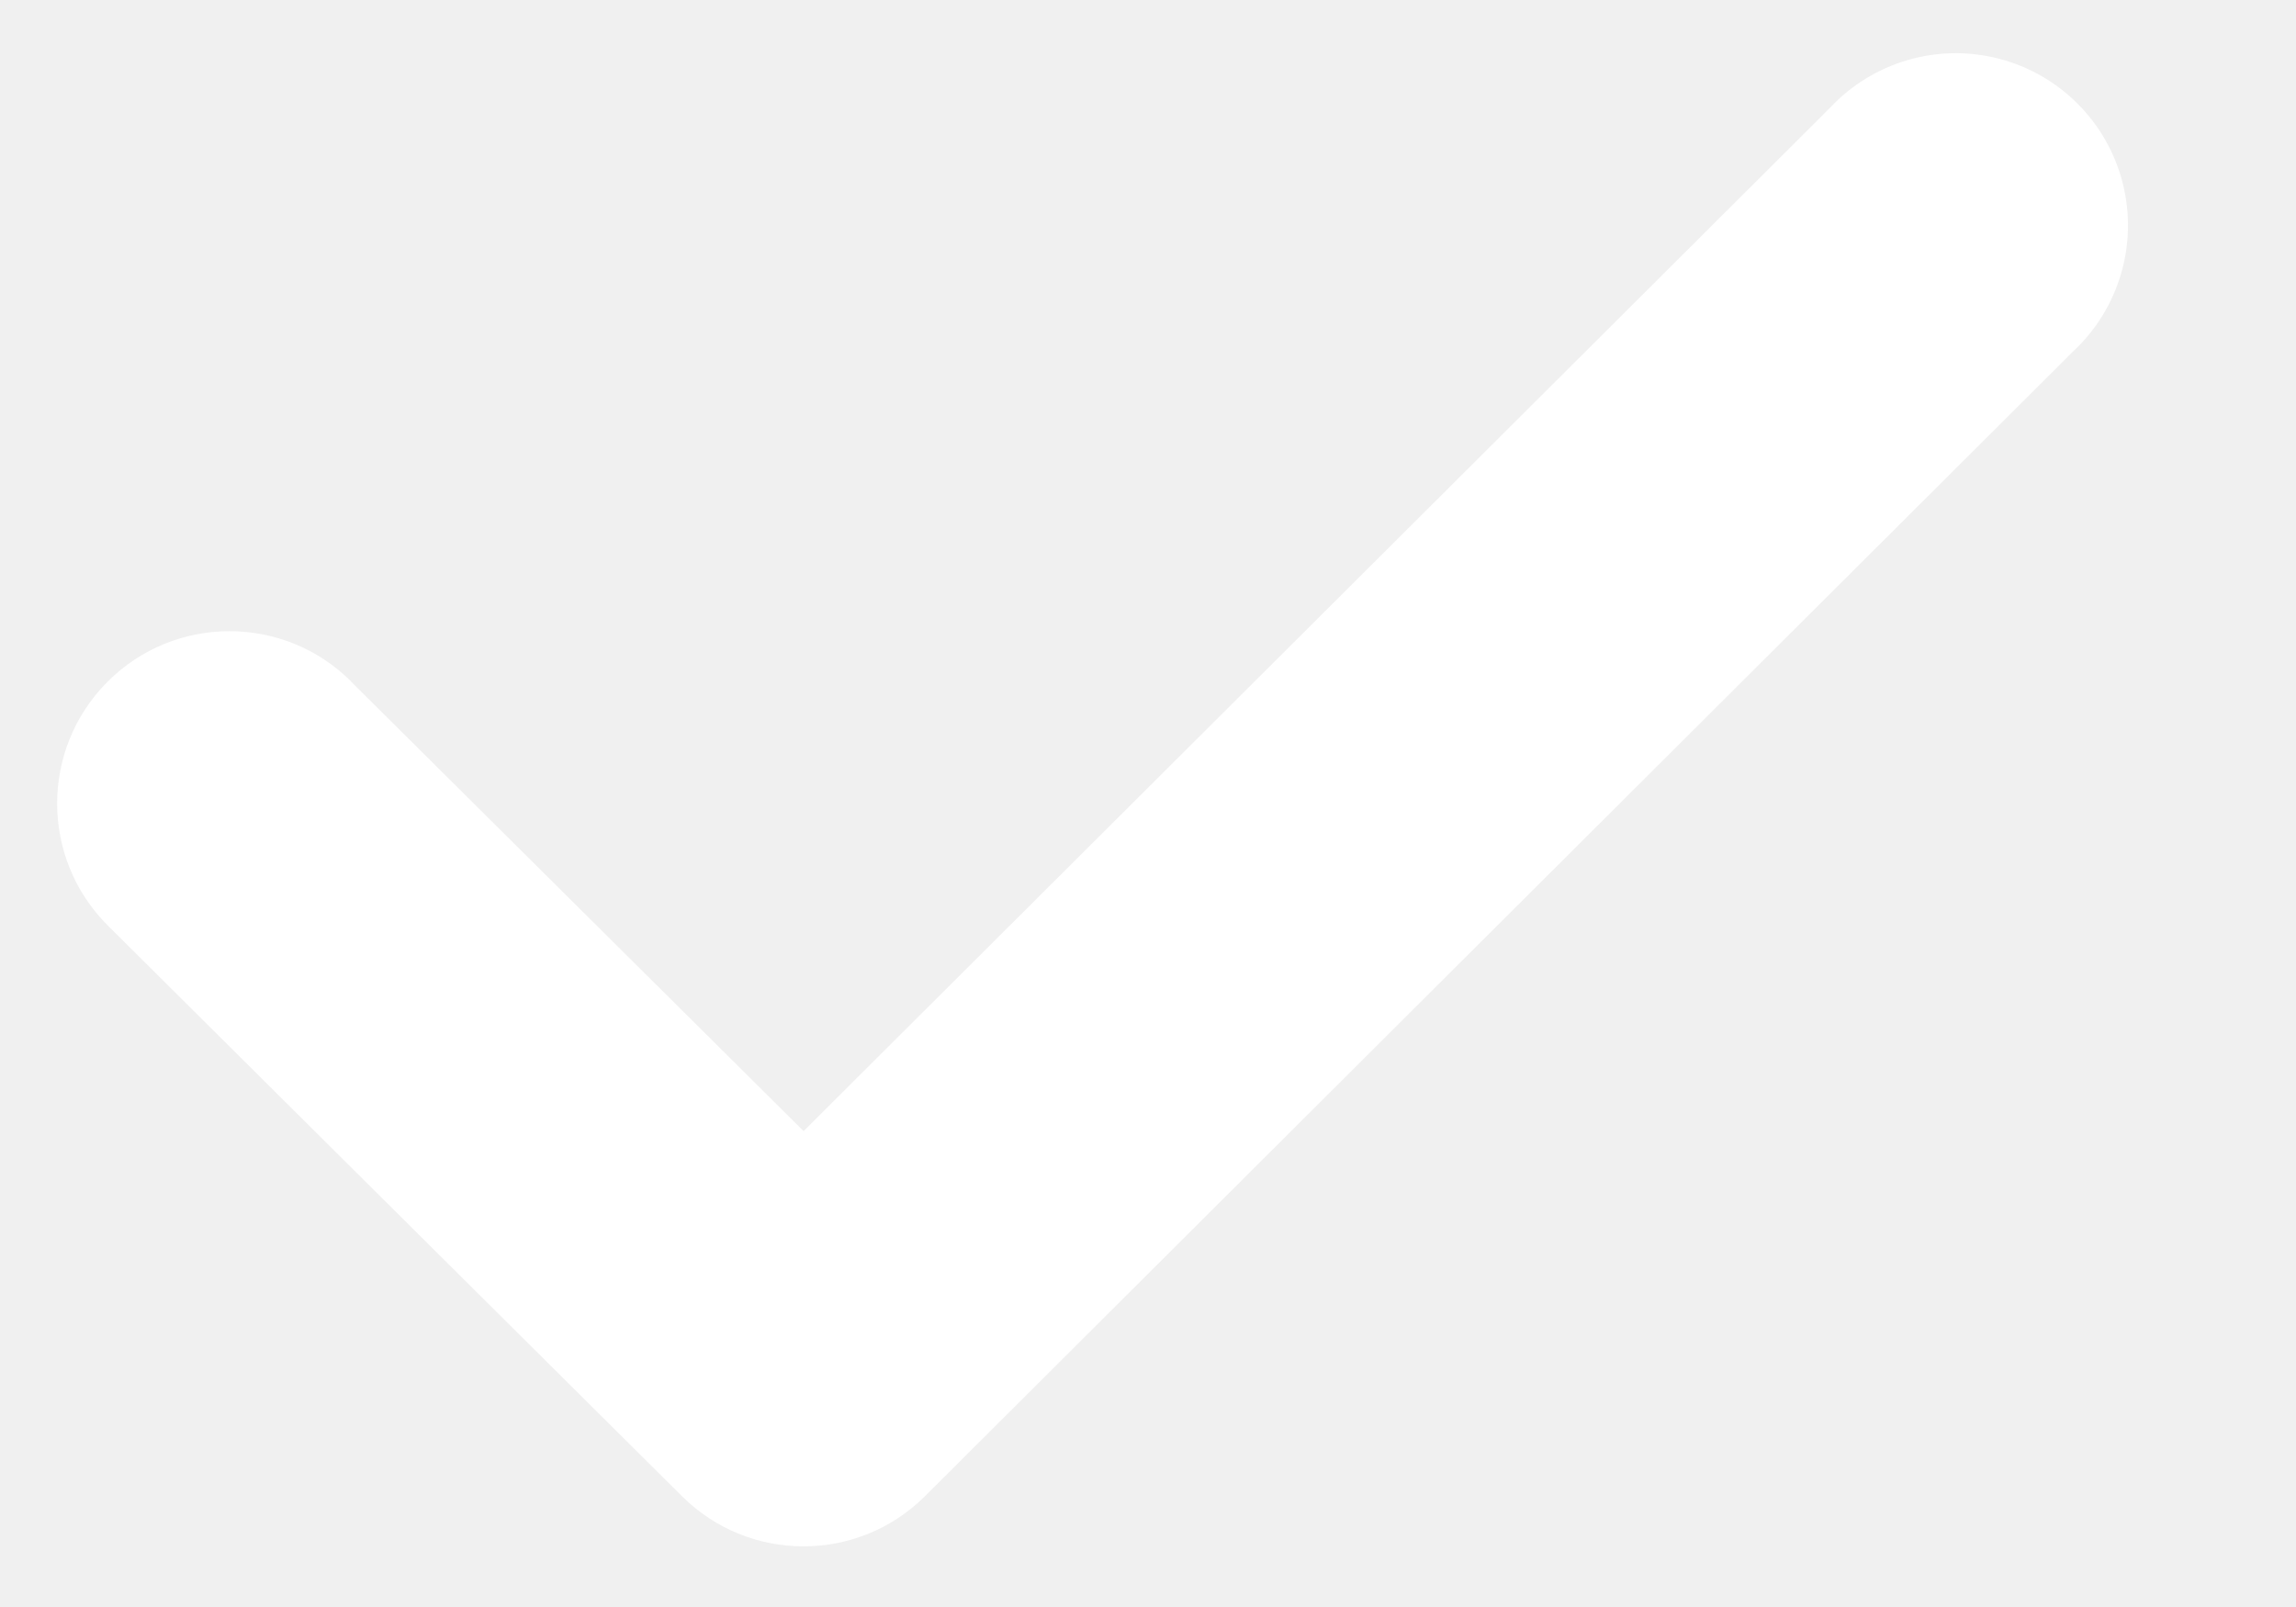
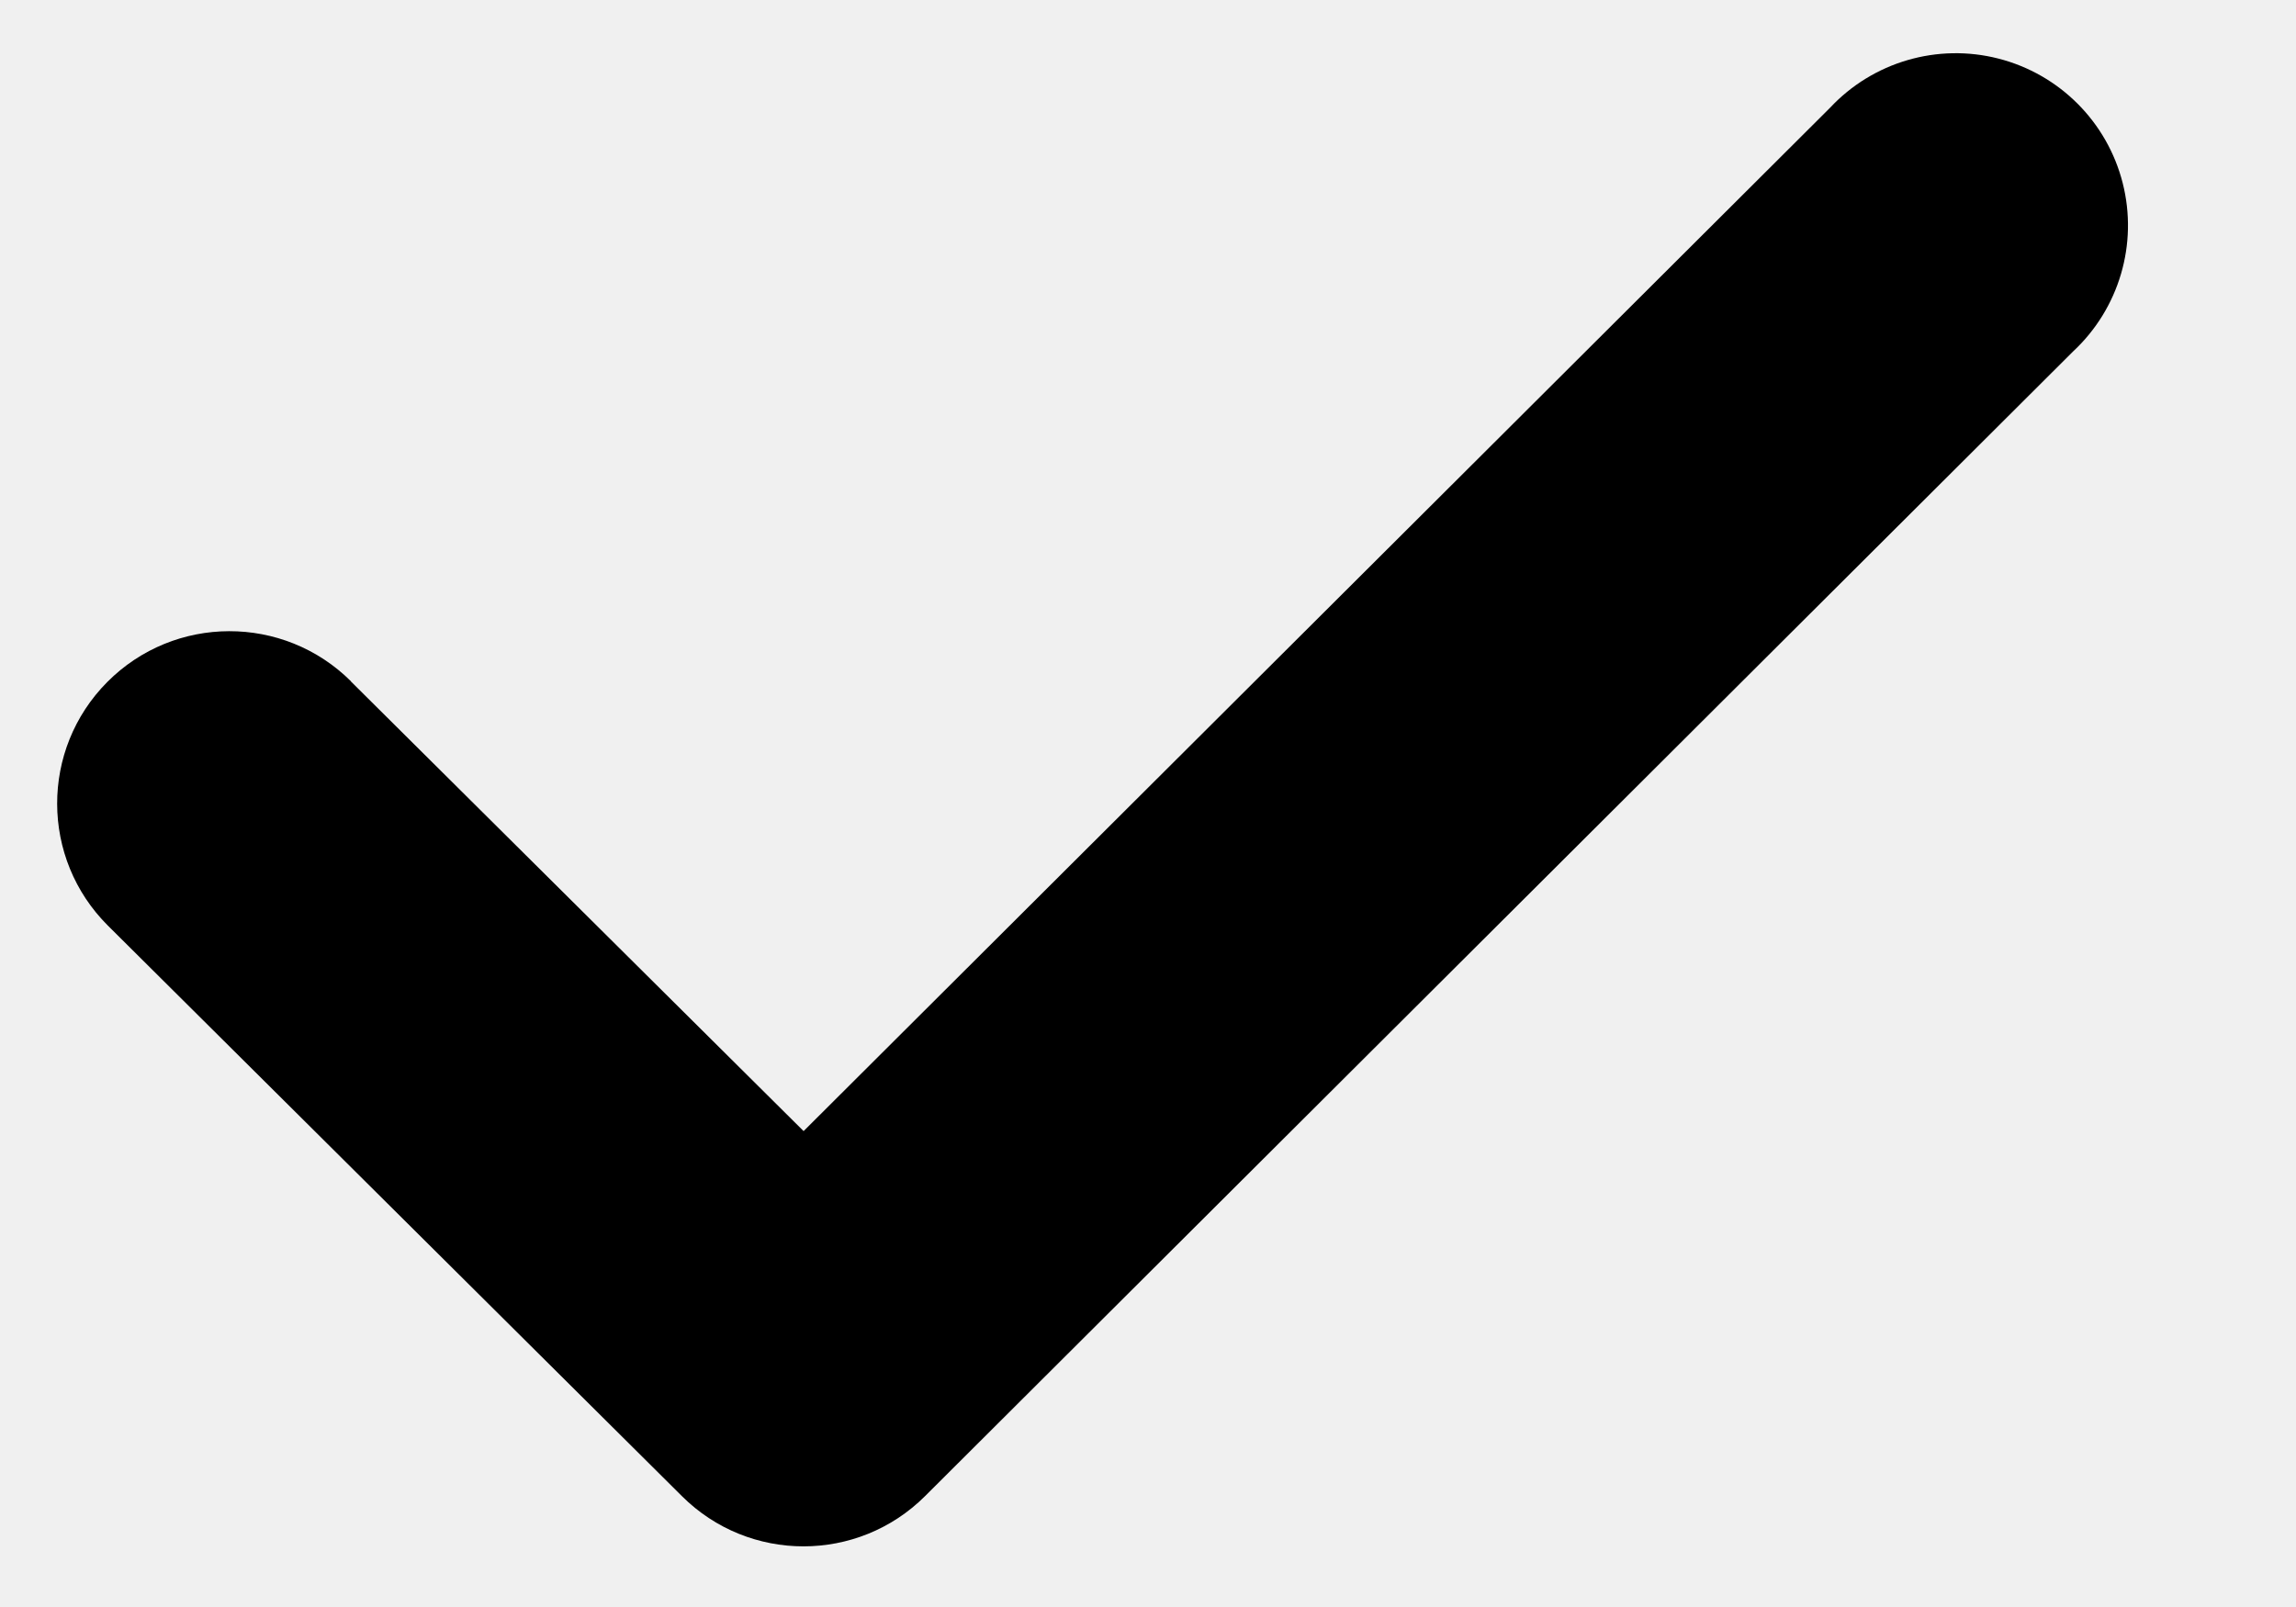
<svg xmlns="http://www.w3.org/2000/svg" viewBox="0 0 10 7">
-   <path fill="#FFFFFF" d="M1.529 2.968A.75.75 0 0 0 .47 4.032l2.5 2.485a.75.75 0 0 0 1.059 0l5-4.986A.75.75 0 1 0 7.97.47L3.5 4.927 1.528 2.968z" />
+   <path fill="#000000" d="M1.529 2.968A.75.75 0 0 0 .47 4.032l2.5 2.485a.75.75 0 0 0 1.059 0l5-4.986A.75.75 0 1 0 7.97.47L3.5 4.927 1.528 2.968z" />
</svg>
